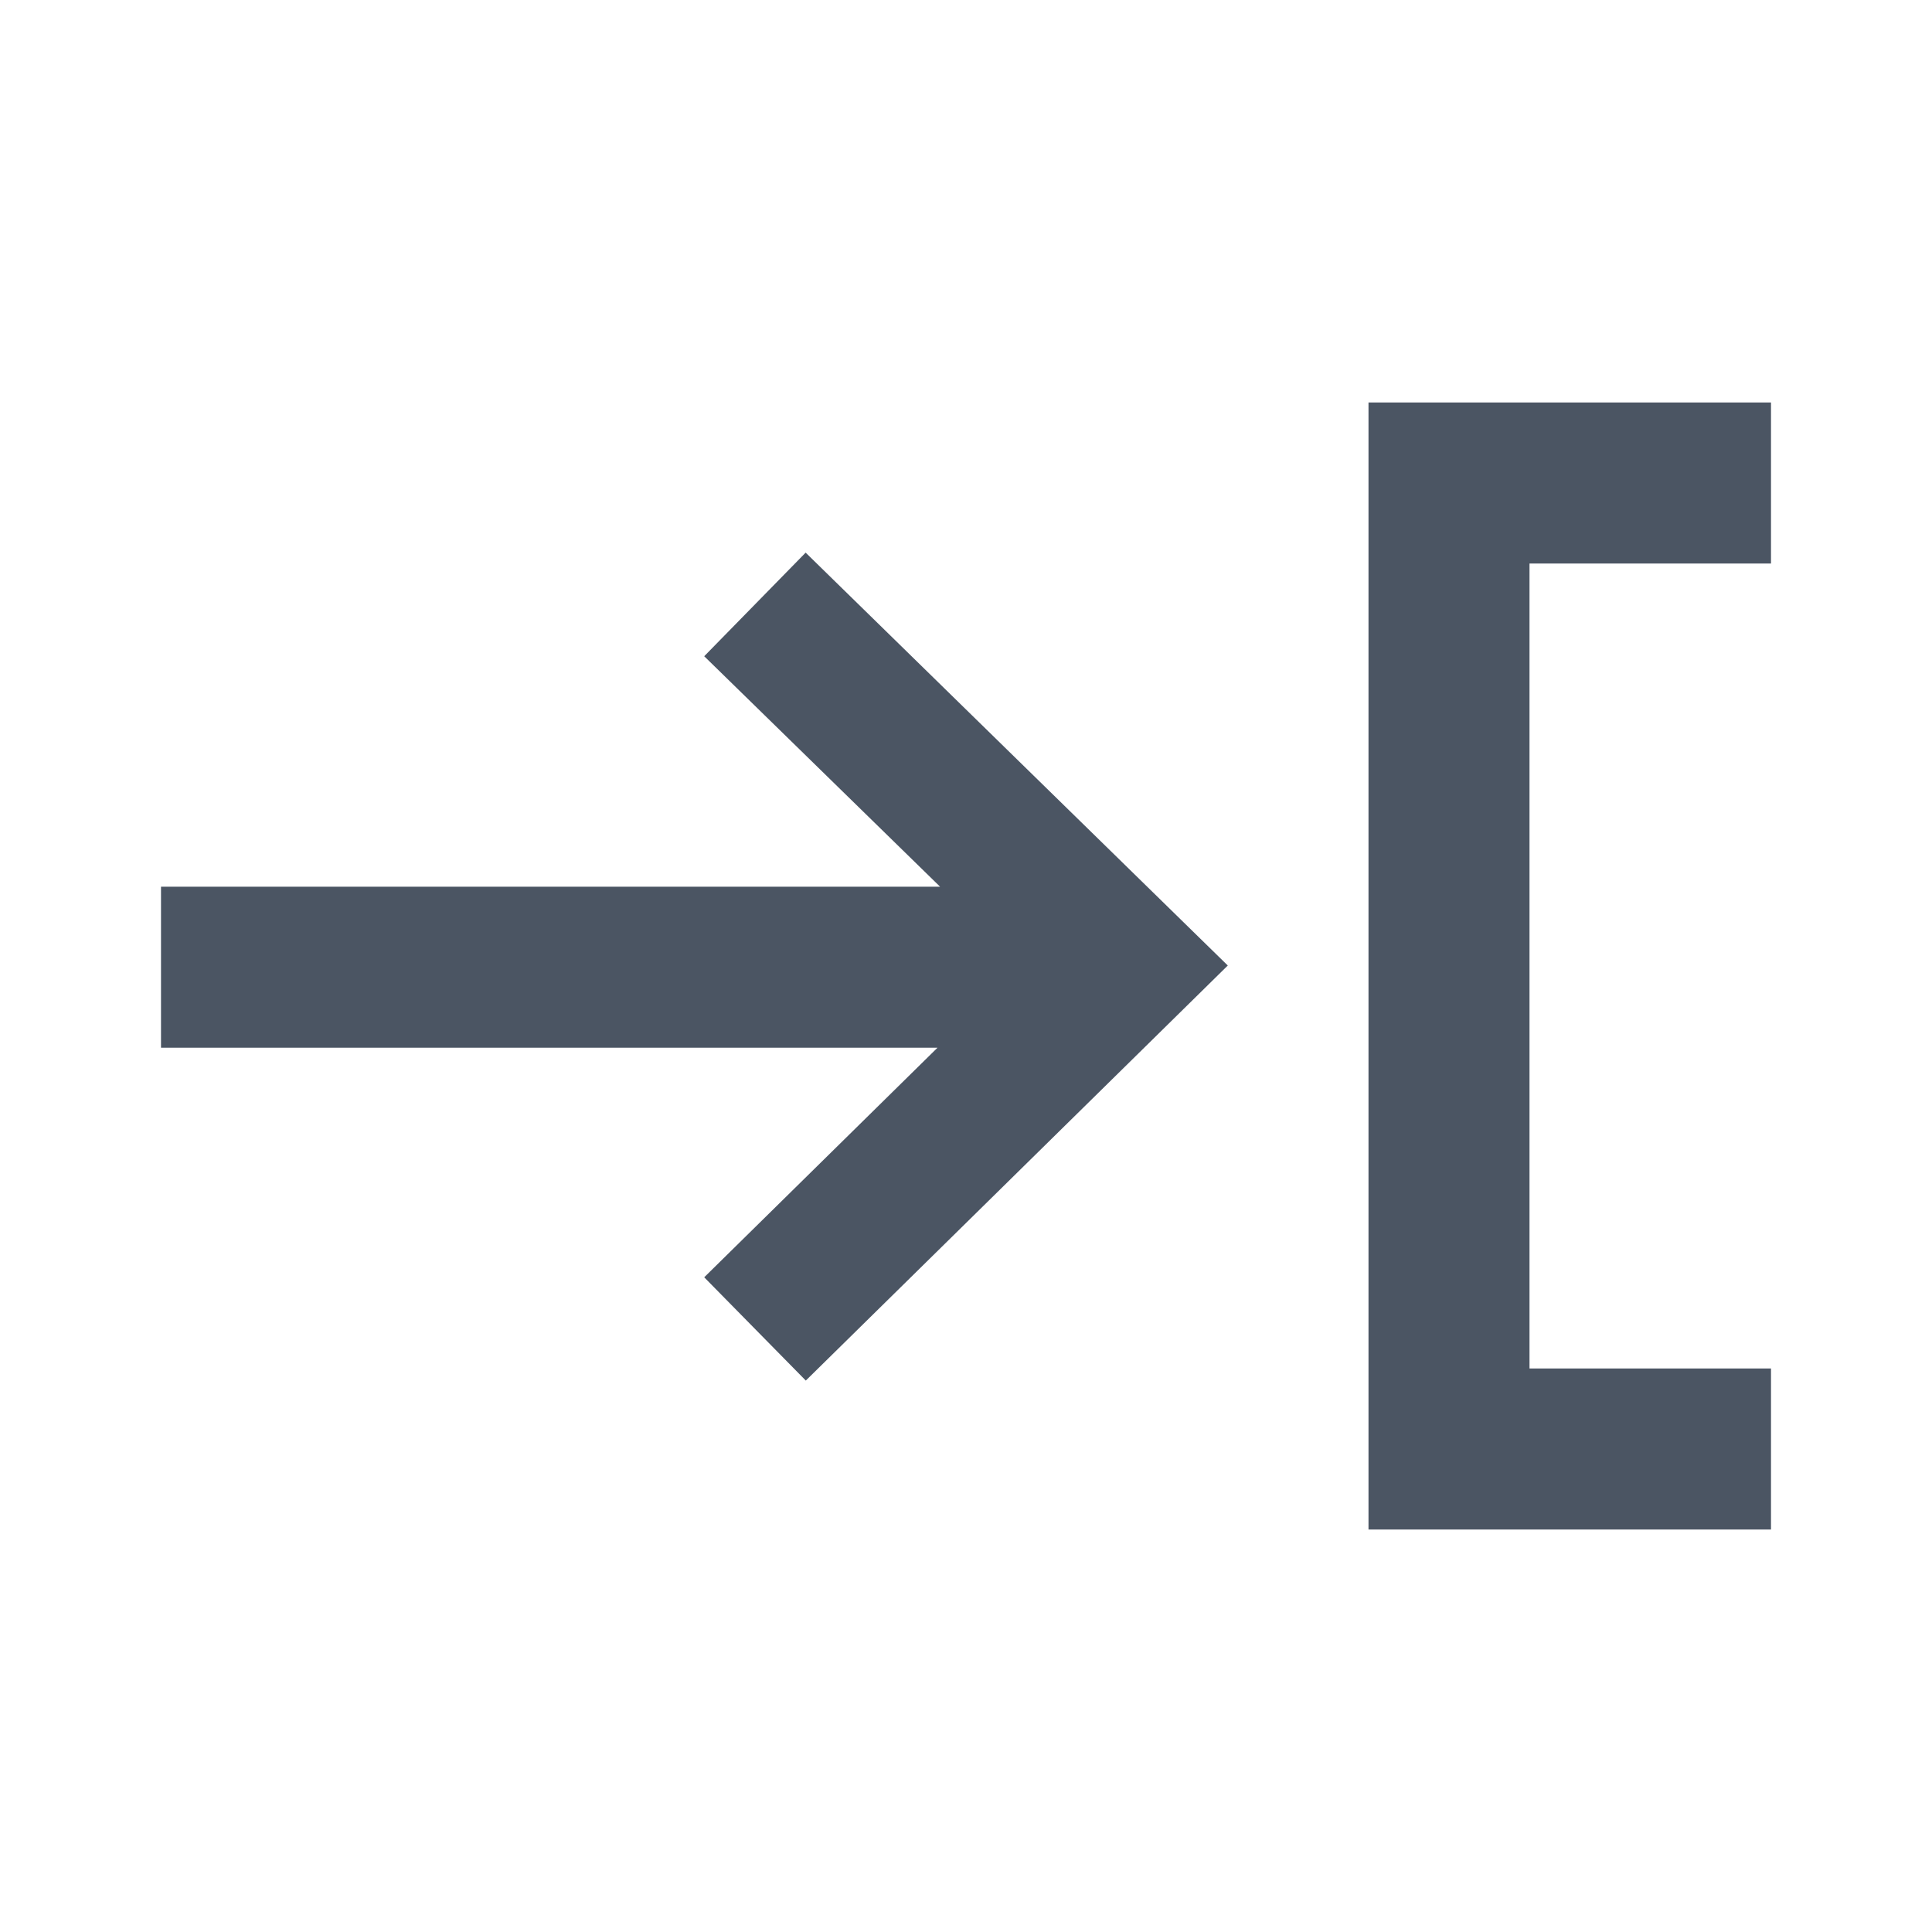
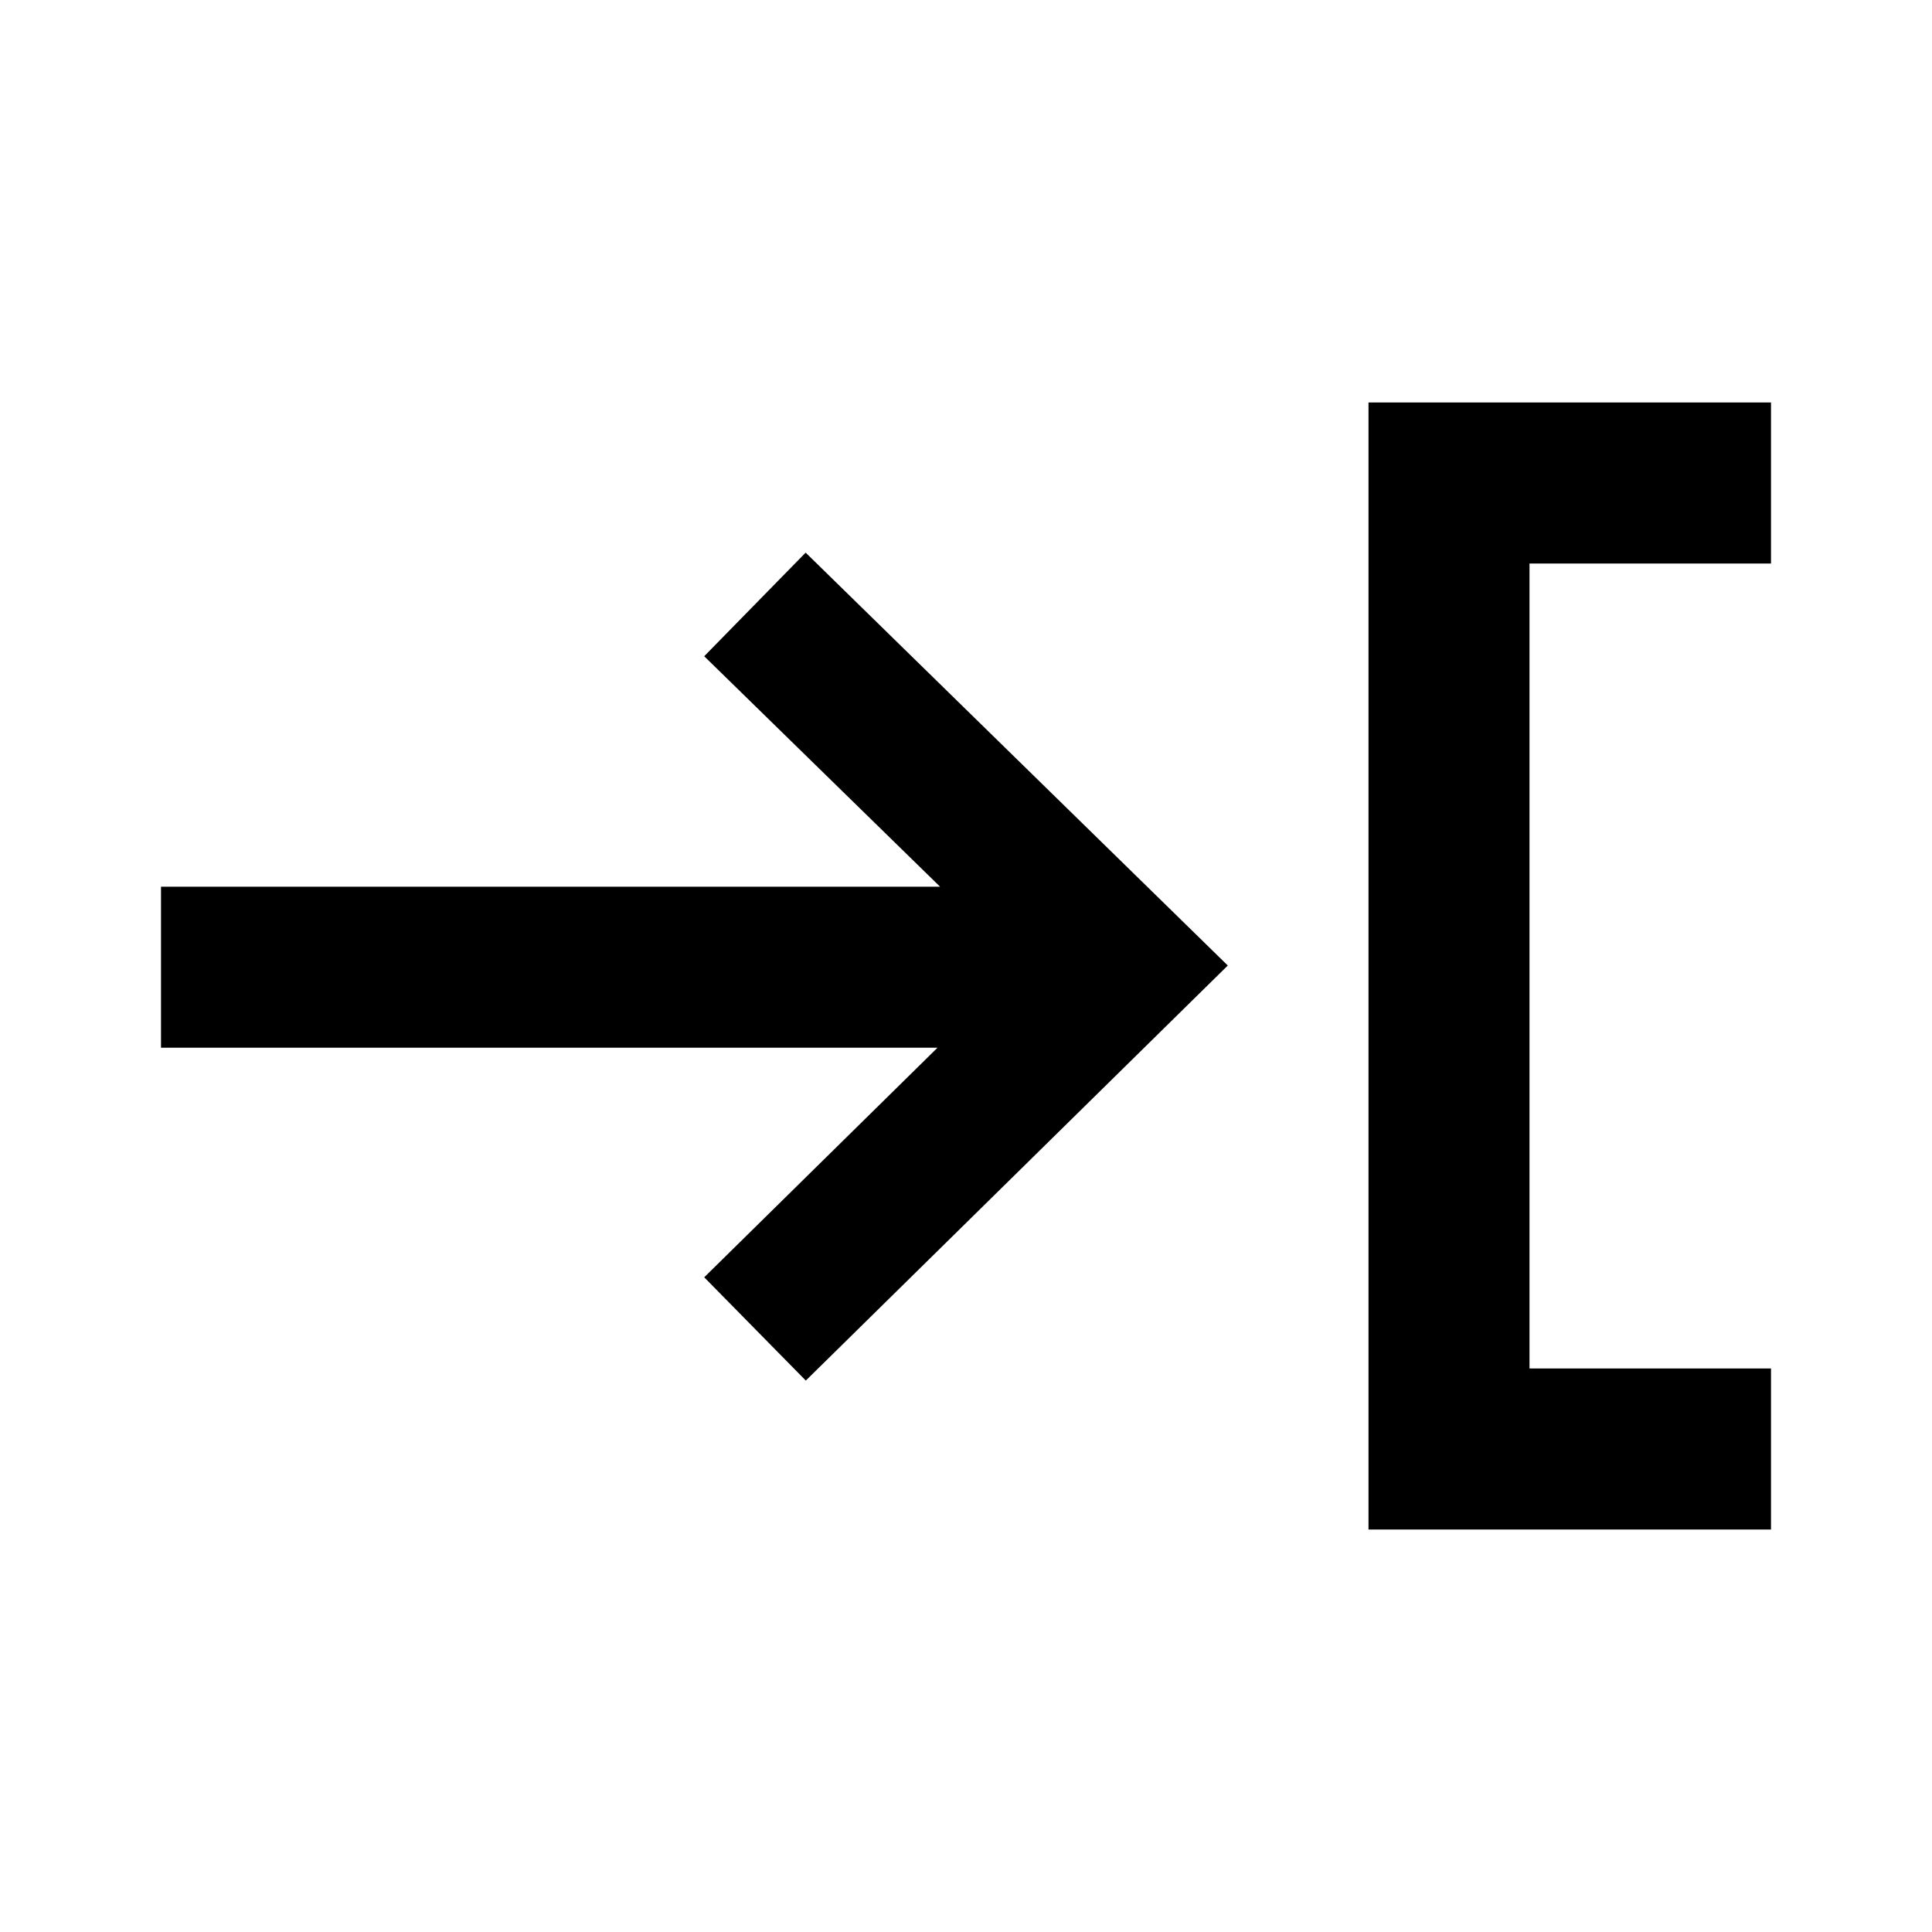
- <svg xmlns="http://www.w3.org/2000/svg" height="24" width="24" viewBox="0 0 24 24">
-   <path fill="#4b5563" d="M 10.008,6.865 15.252,11.994 10.01,17.15 8.748,15.867 11.646,13.015 H 2 v -2 h 9.678 L 8.748,8.152 Z M 17,5 v 14 h 5 V 17 H 19 V 7 h 3 V 5 Z" />
+ <svg xmlns="http://www.w3.org/2000/svg" viewBox="0 0 24 24">
+   <path d="M 10.008,6.865 15.252,11.994 10.01,17.15 8.748,15.867 11.646,13.015 H 2 v -2 h 9.678 L 8.748,8.152 Z M 17,5 v 14 h 5 V 17 H 19 V 7 h 3 V 5 Z" />
</svg>
